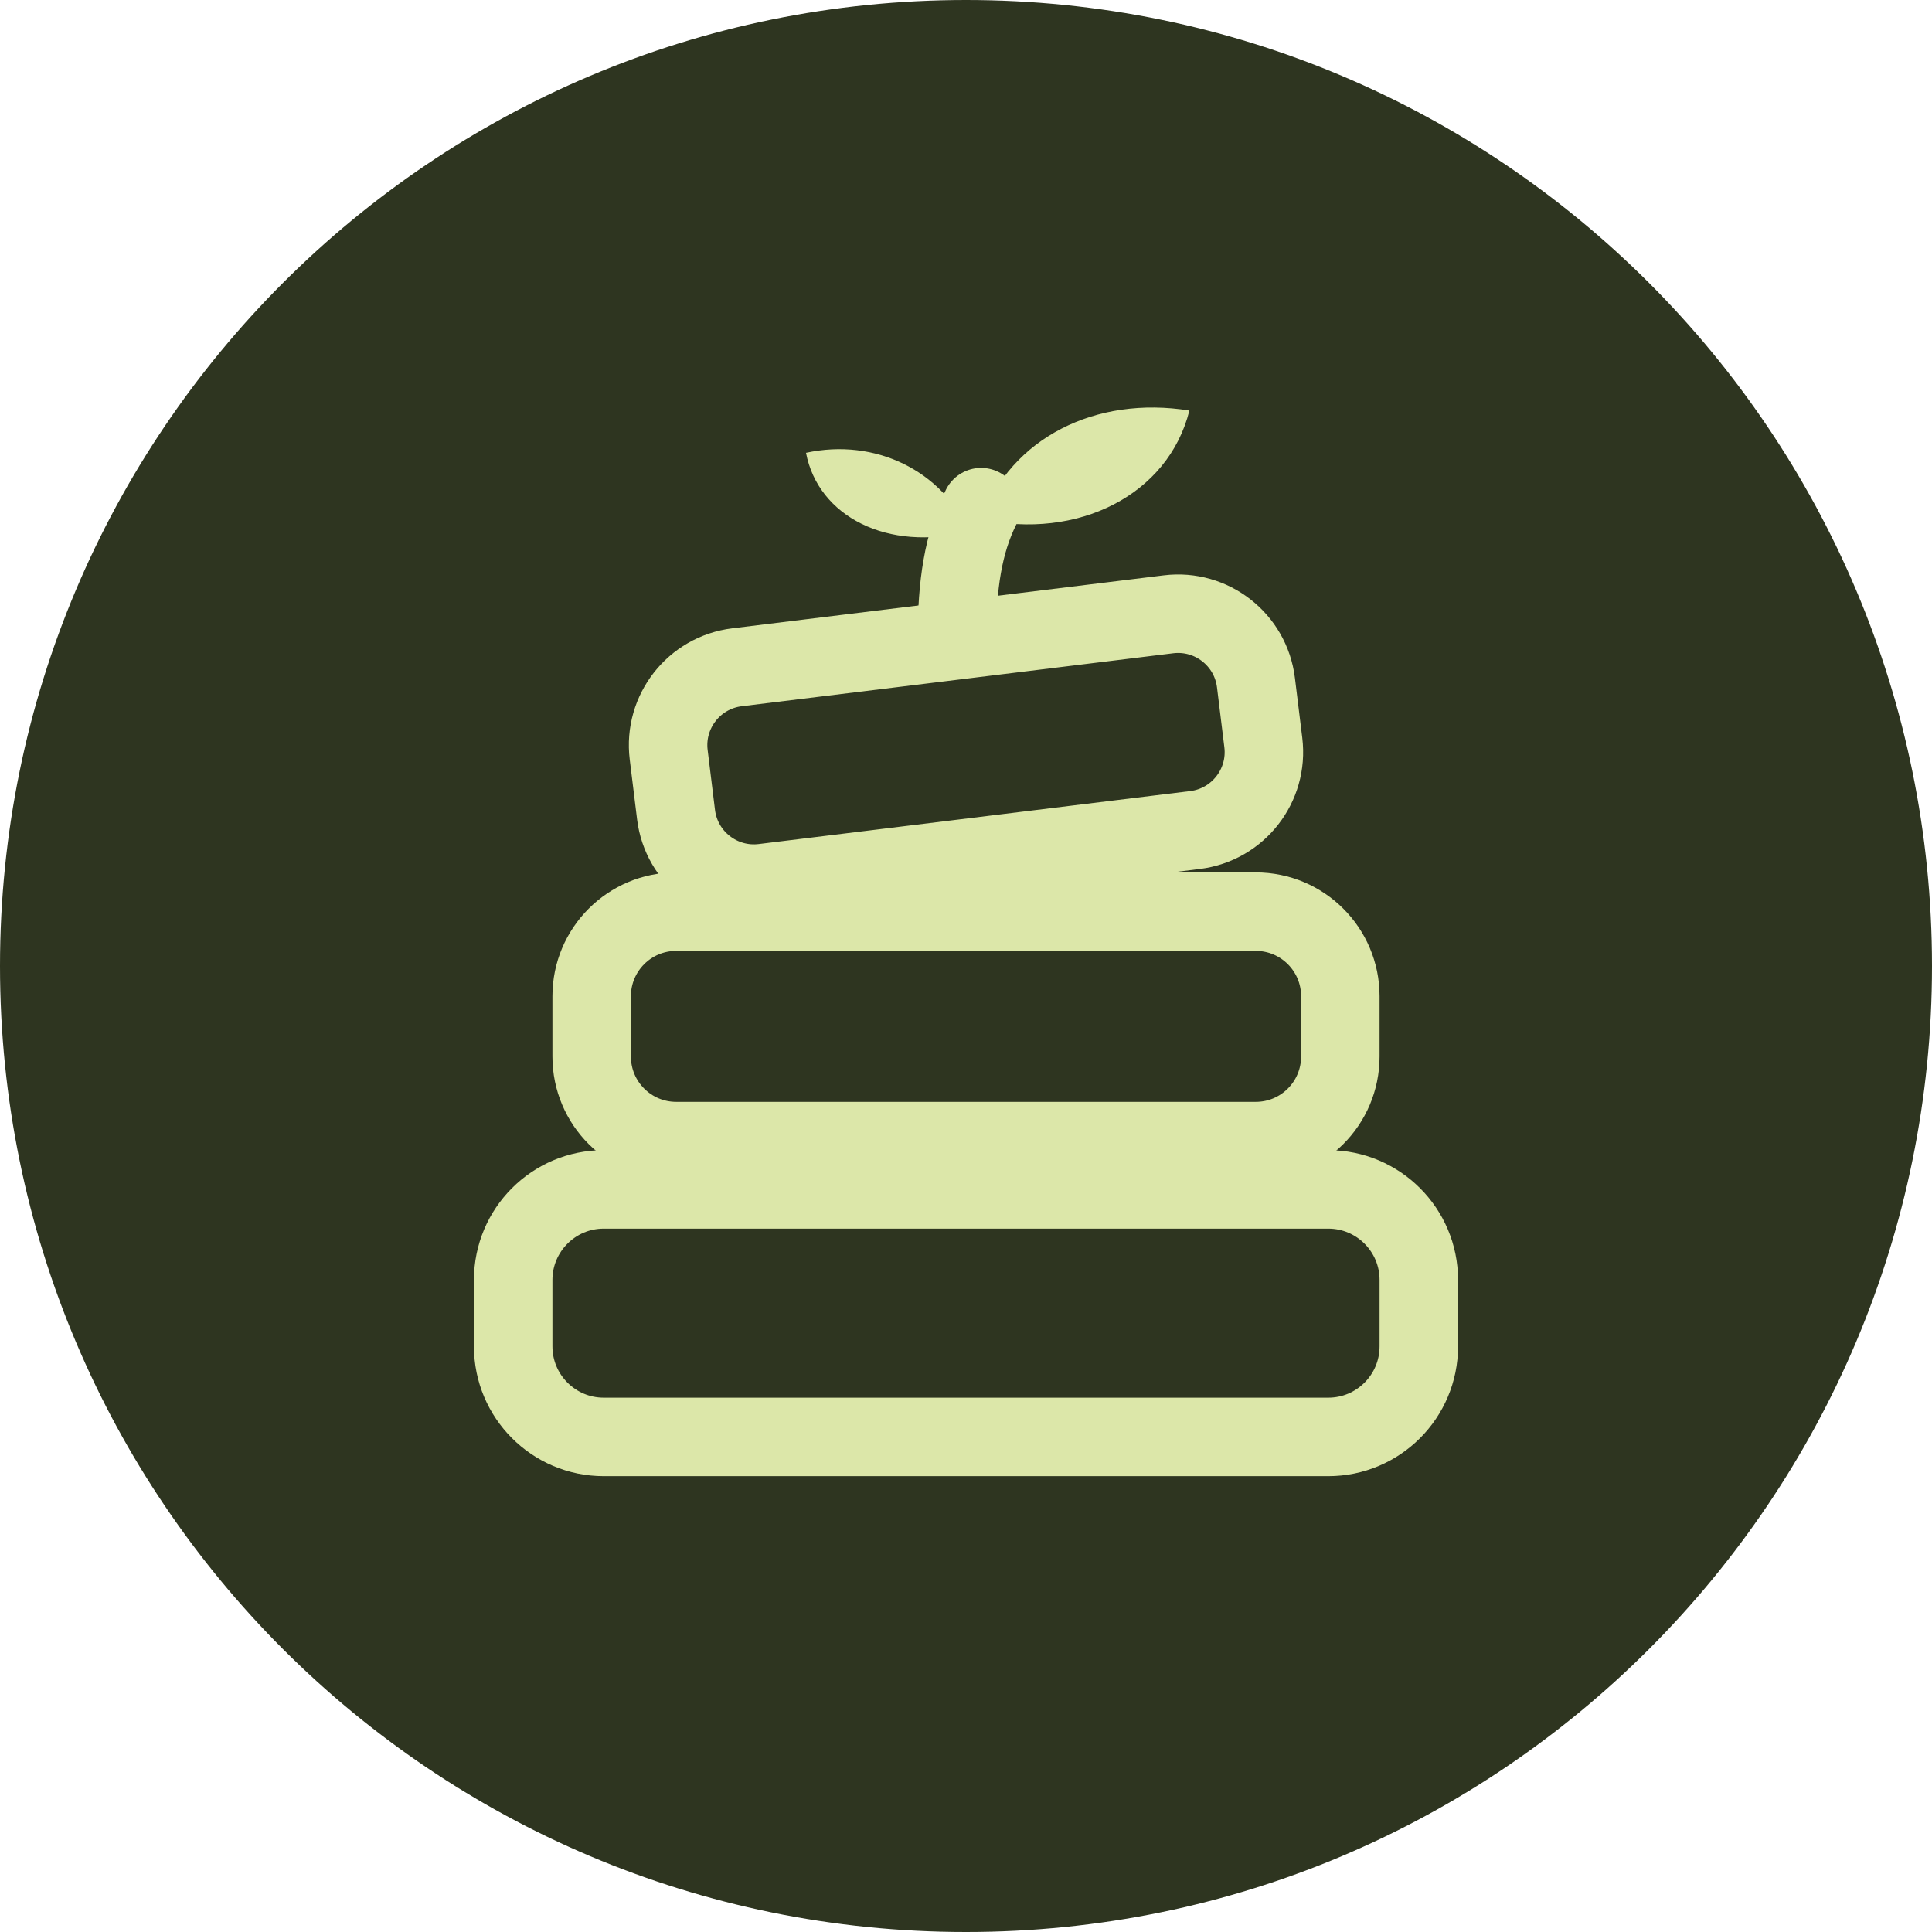
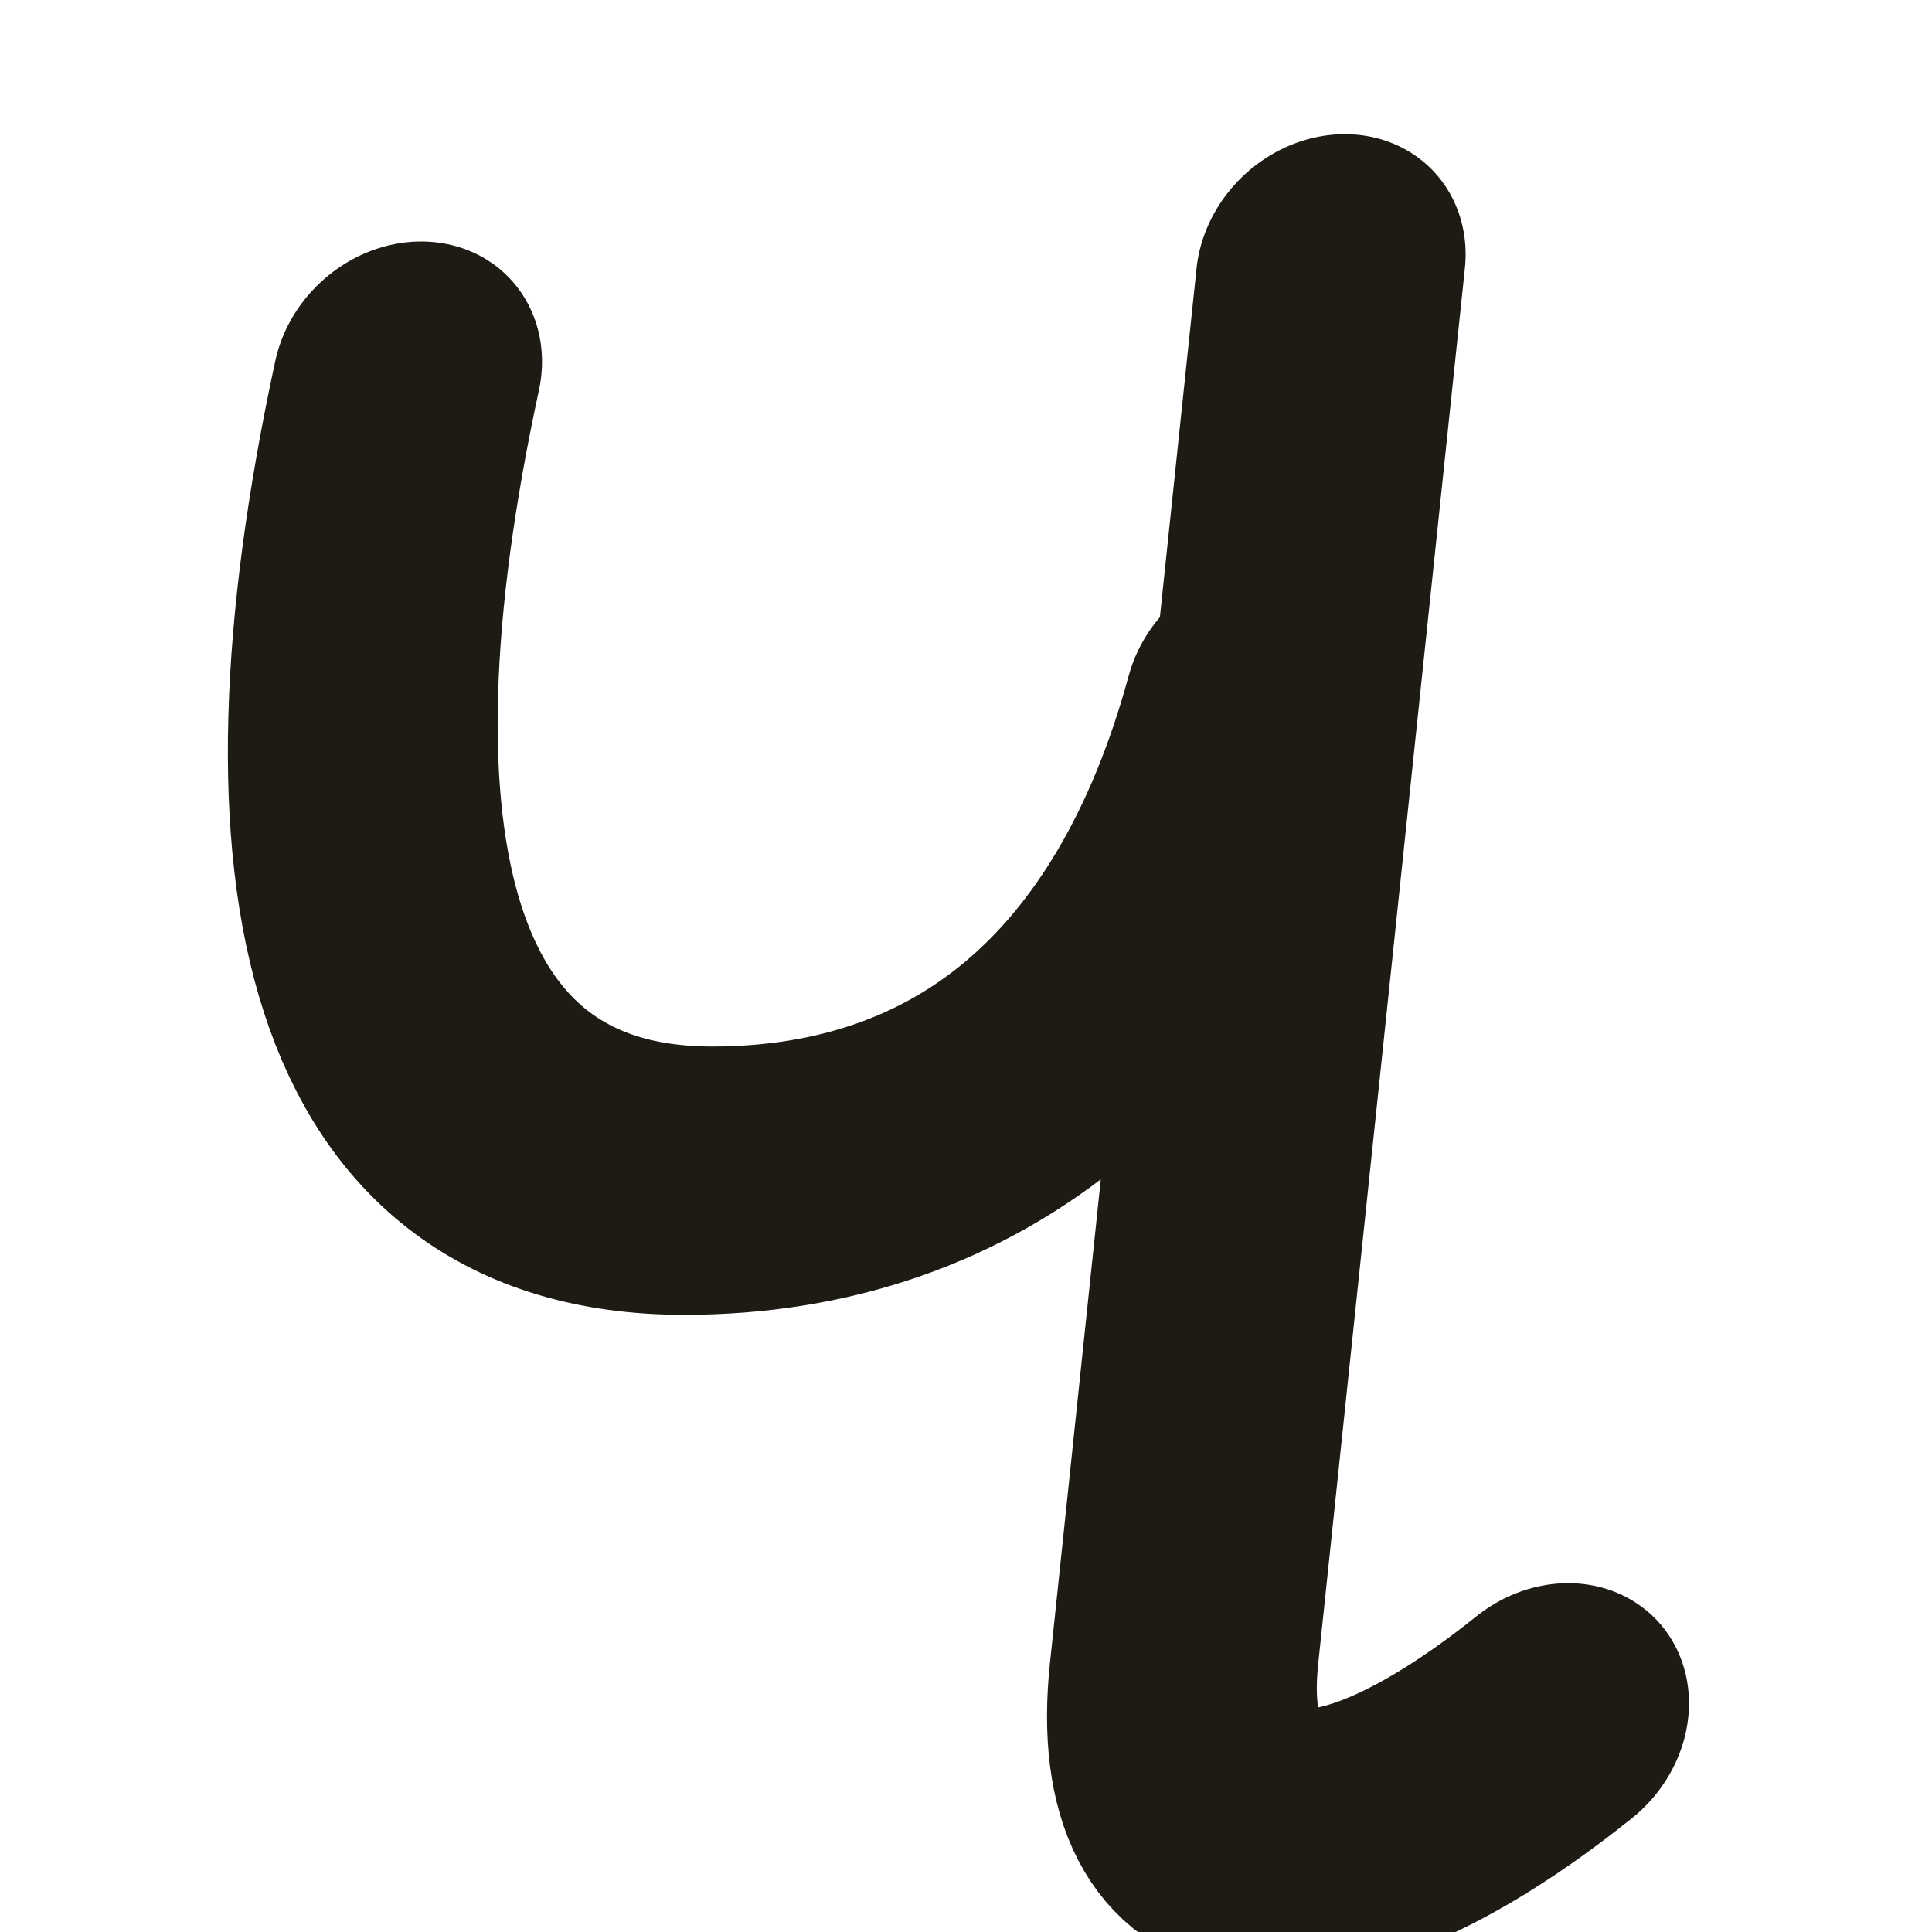
- <svg xmlns="http://www.w3.org/2000/svg" viewBox="0 0 64 64">
-   <rect width="64" height="64" rx="32" fill="#2E3520" />
-   <g transform="translate(12 11) scale(1)">
-     <g fill="none" stroke="#DCE7A9" stroke-width="2.6" stroke-linecap="round" stroke-linejoin="round">
-       <rect x="5" y="28.4" width="30" height="8.2" rx="3" />
-       <rect x="7.6" y="19.2" width="24.8" height="7.6" rx="2.8" />
-       <rect x="10.2" y="10.2" width="19.6" height="7.2" rx="2.6" transform="rotate(-7 20 13.8)" />
-       <path d="M19.7 10.1c0-1.7.2-3.1.8-4.3" />
-     </g>
-     <path d="M20.5 6.2c1-2.7 3.8-4.1 6.9-3.6-.7 2.8-3.7 4.3-6.9 3.6z" fill="#DCE7A9" />
-     <path d="M20.1 6.6c-.9-2-3.1-3.1-5.4-2.6.4 2.1 2.7 3.3 5.4 2.6z" fill="#DCE7A9" />
-   </g>
+ <svg xmlns="http://www.w3.org/2000/svg" viewBox="-1 35 36 36">
+   <style>path{stroke:#1D1B14}@media (prefers-color-scheme:dark){path{stroke:#F7F5EC}}</style>
+   <path d="M5,42 C4,51 6,57 12,57 C17,57 20.5,54 21.5,48 M22,40 L22,66 C22,70 25,70.5 29,67" fill="none" stroke-width="5" stroke-linecap="round" stroke-linejoin="round" transform="skewX(-6) translate(6 0)" />
</svg>
